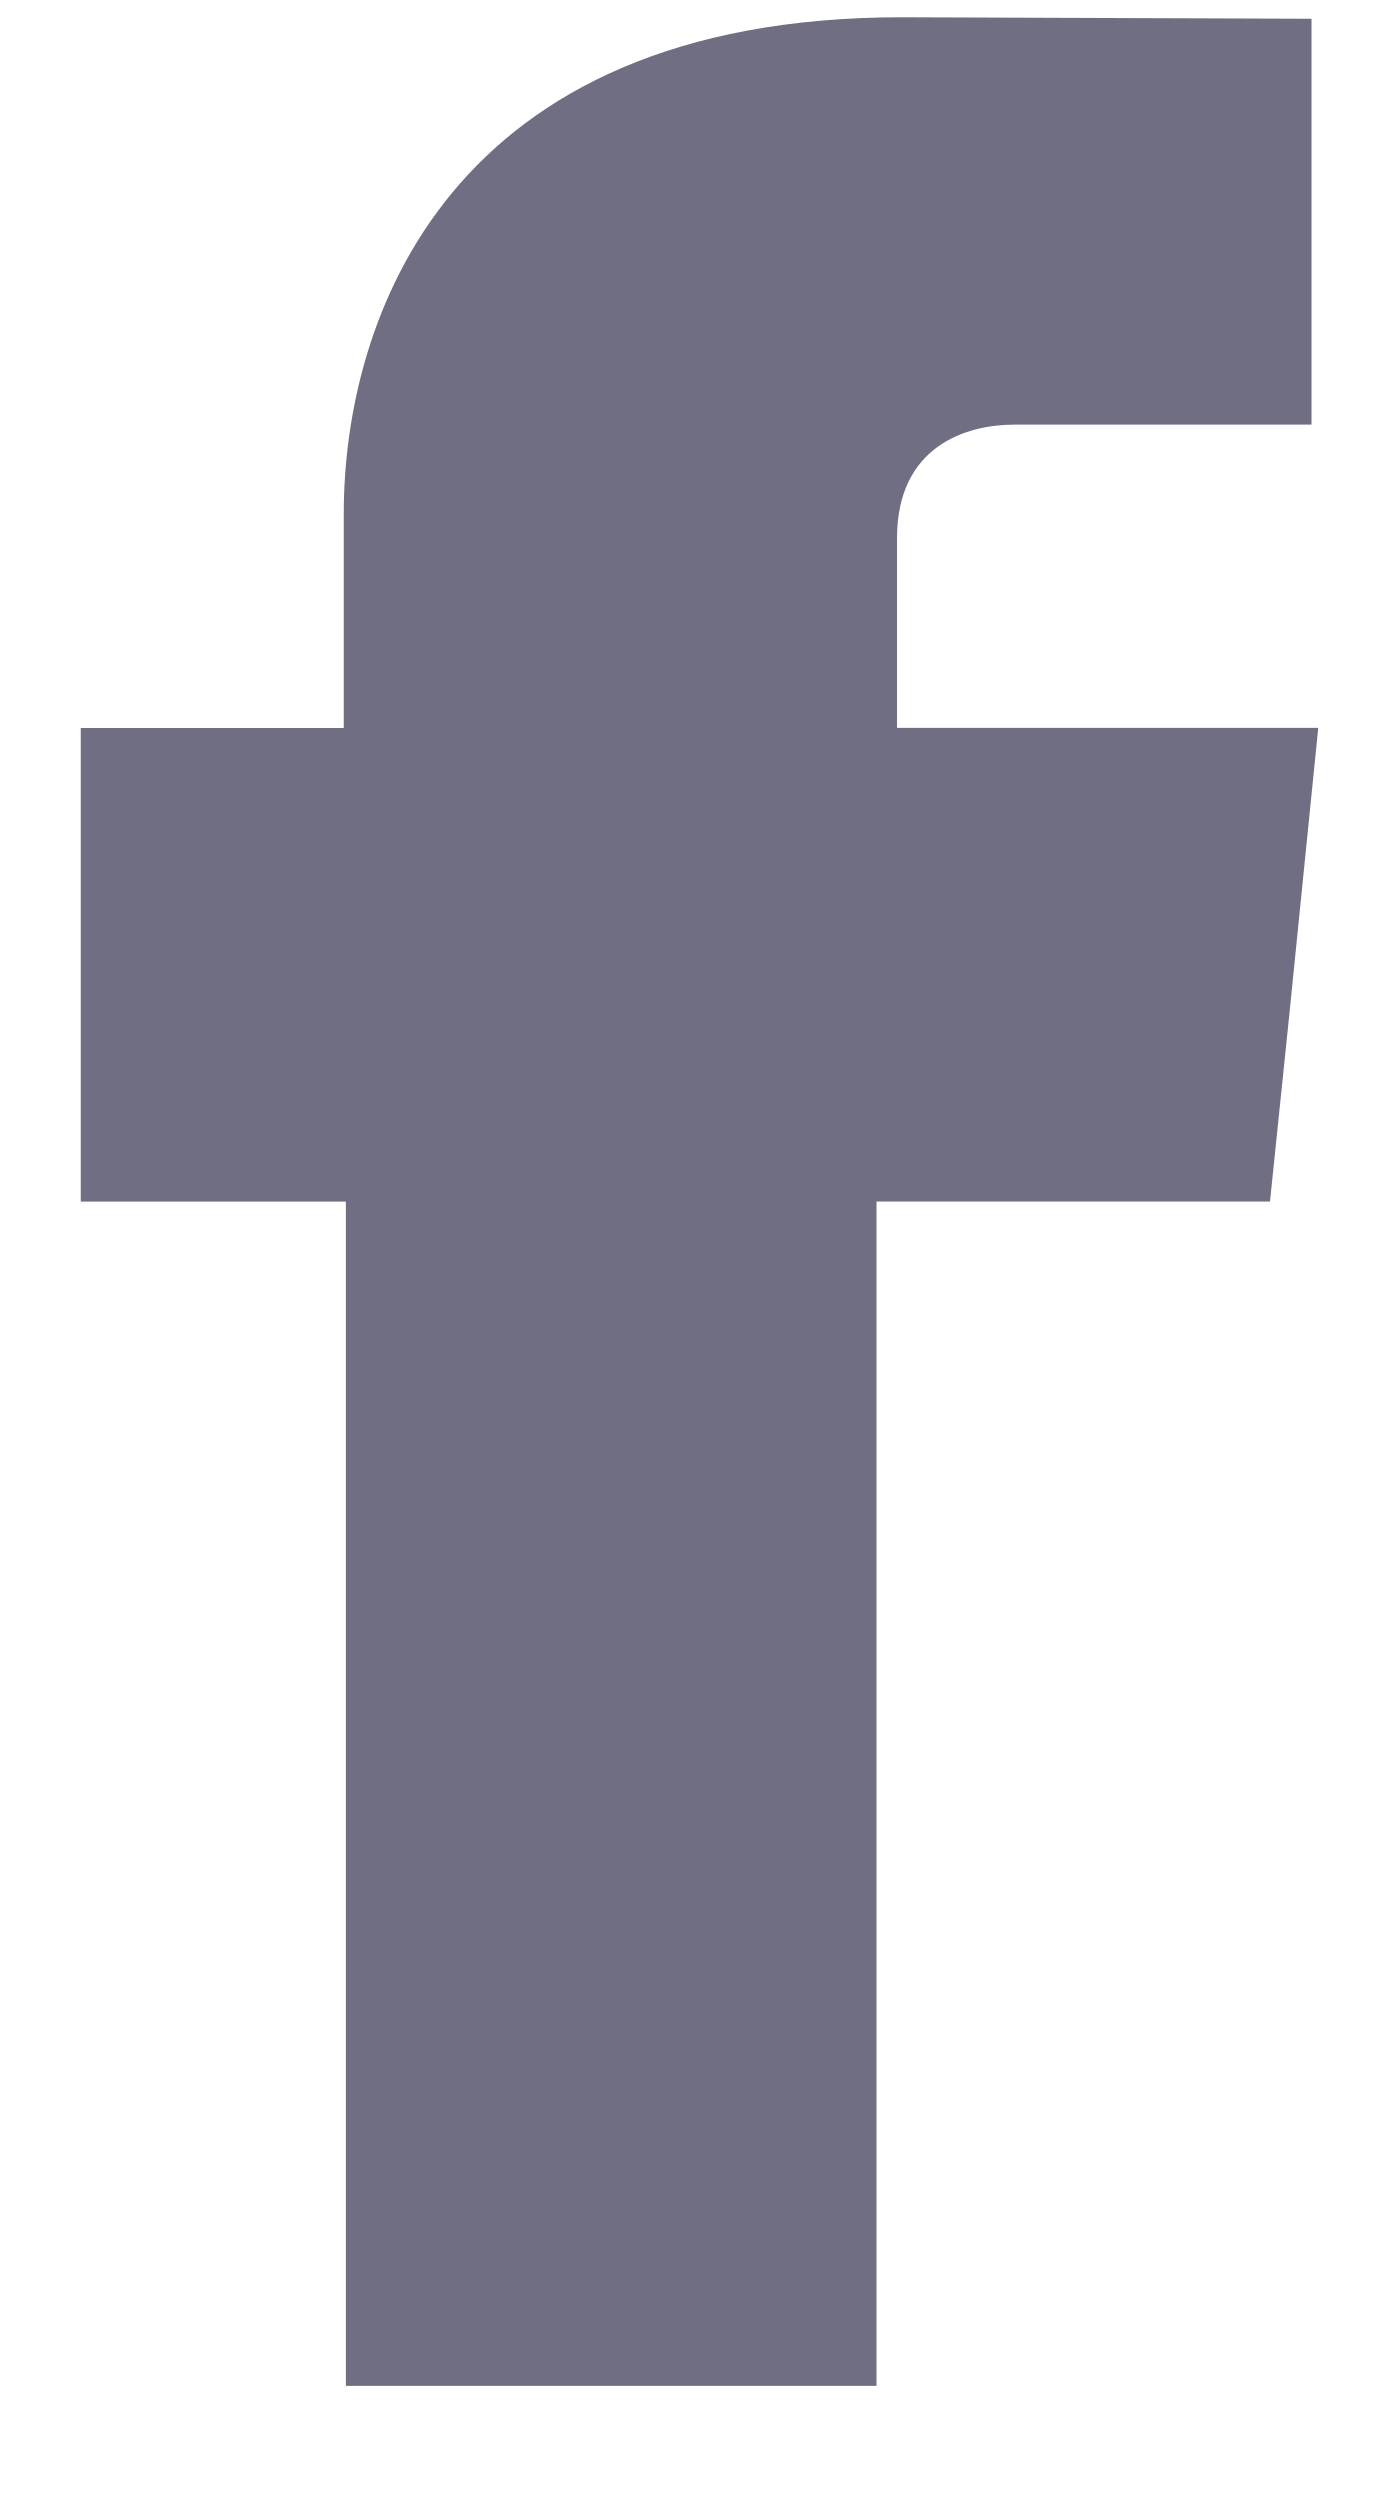
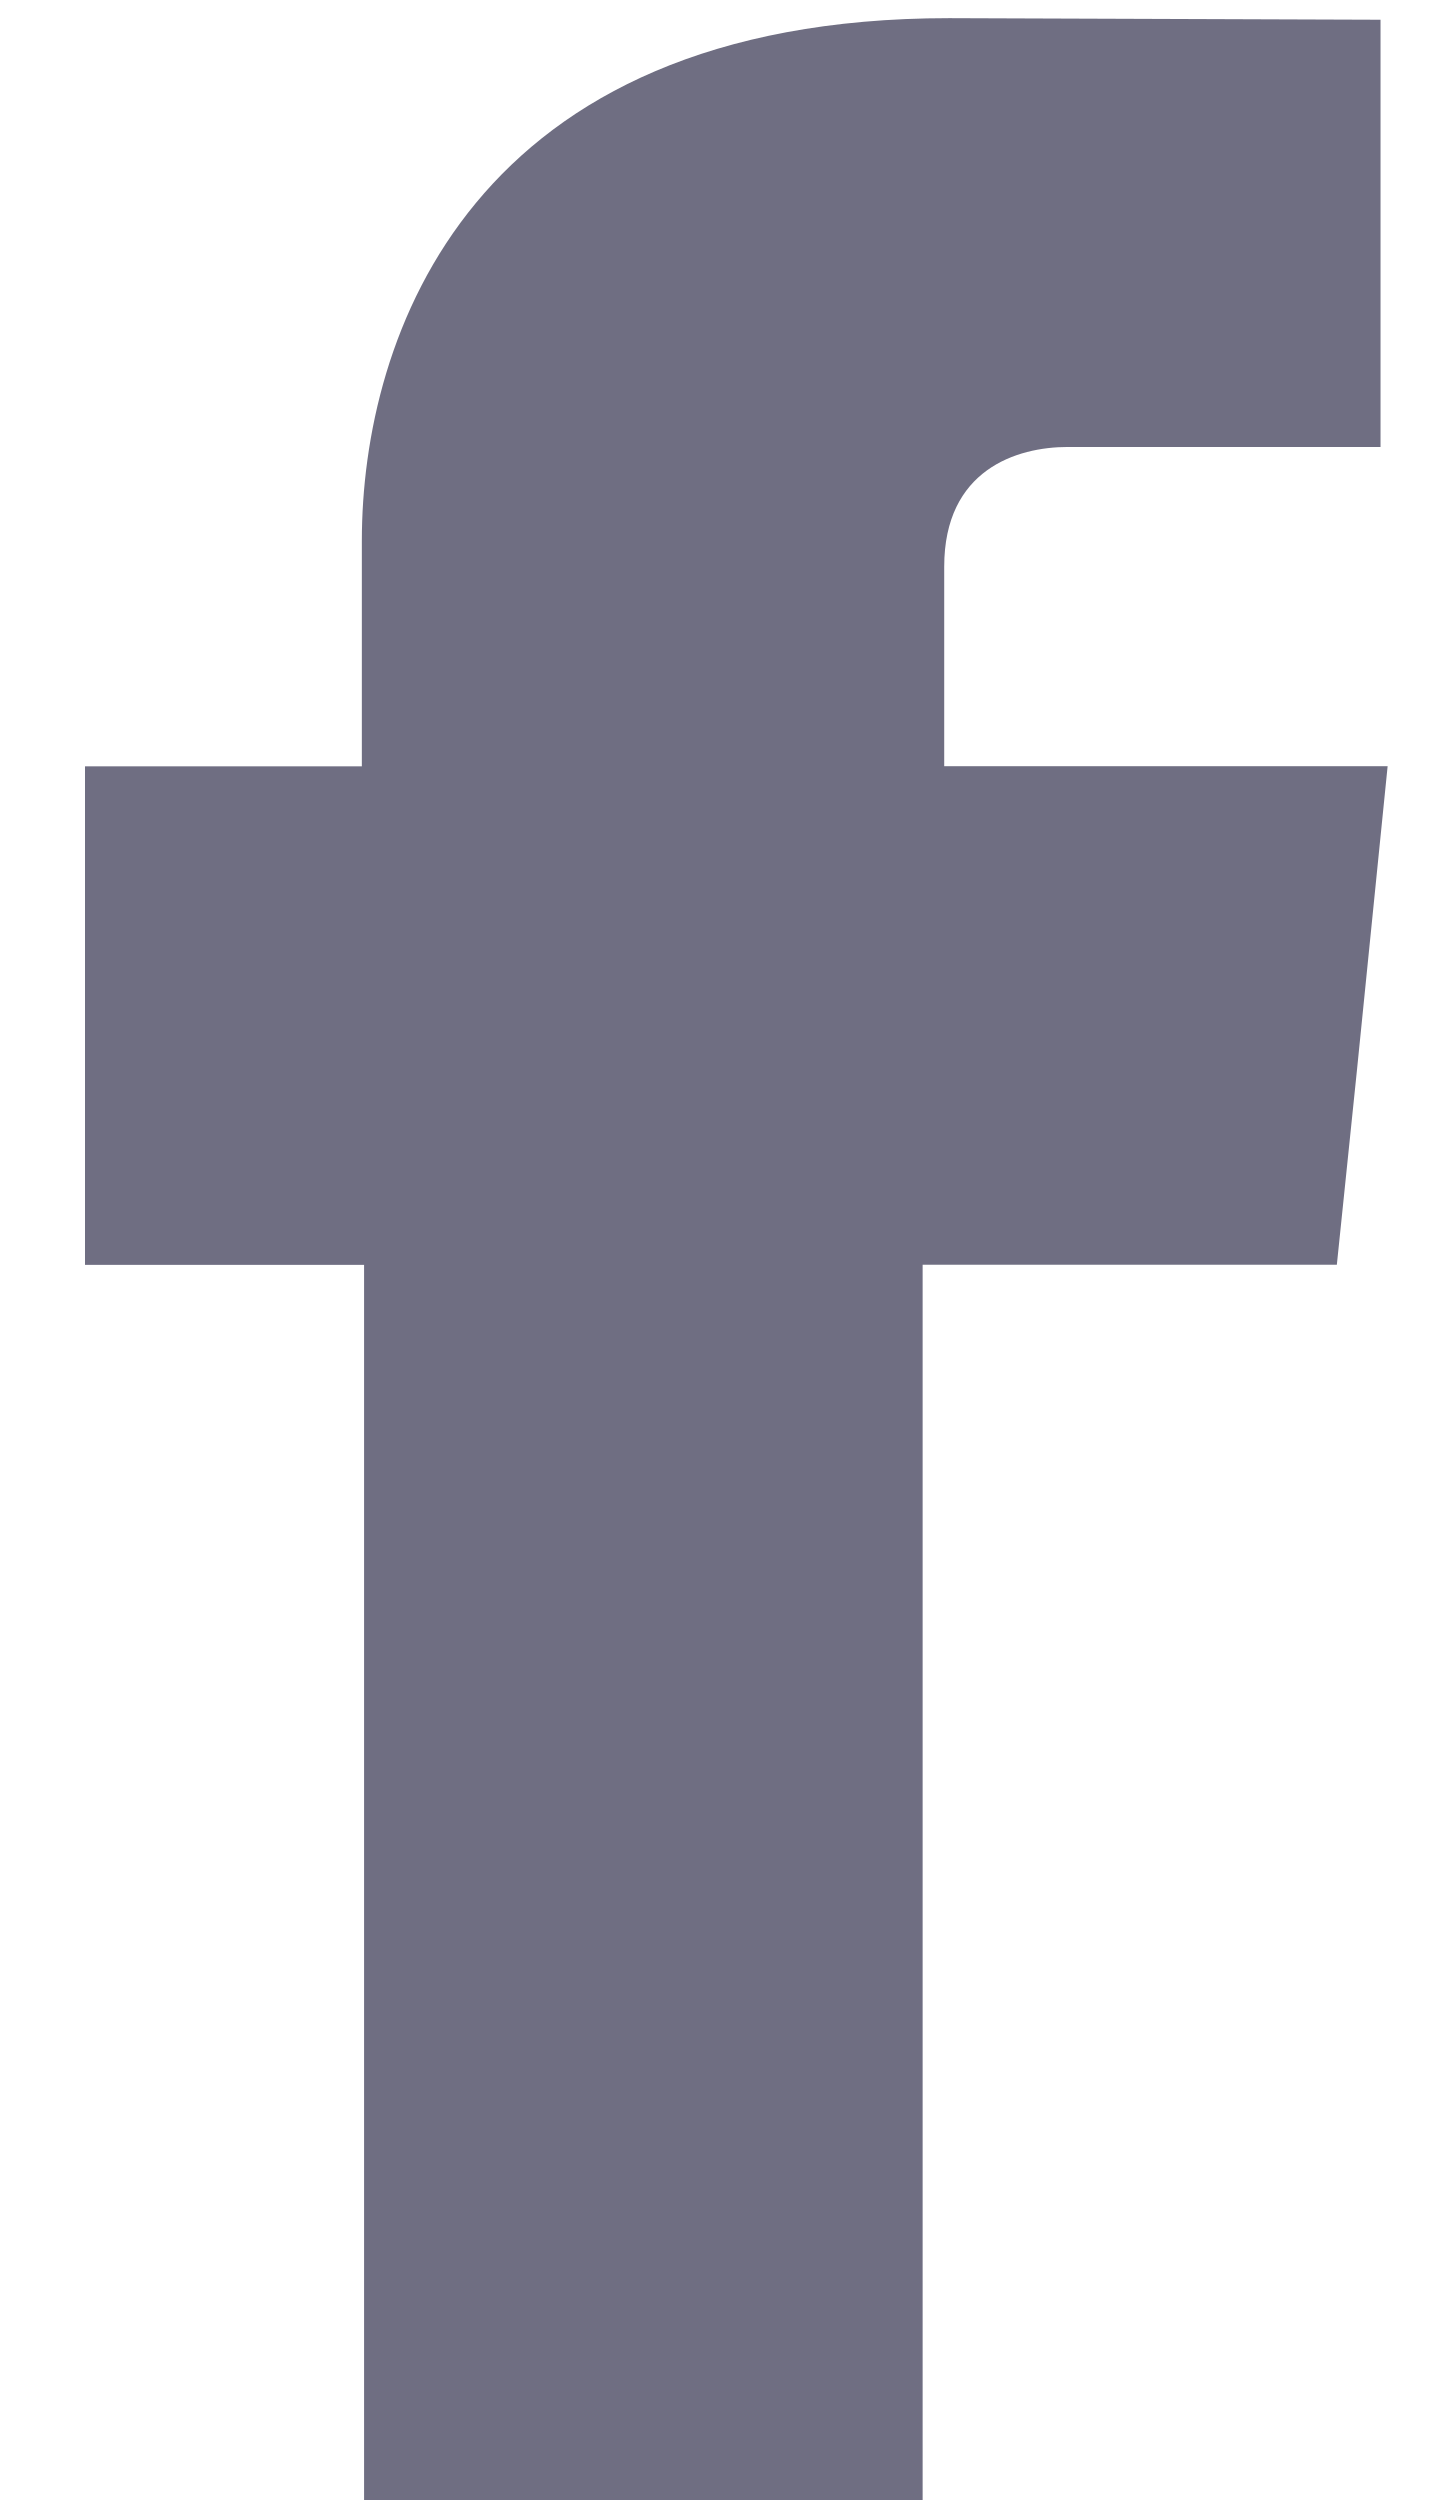
- <svg xmlns="http://www.w3.org/2000/svg" width="11" height="20" viewBox="0 0 11 20">
+ <svg xmlns="http://www.w3.org/2000/svg" viewBox="0 0 11 19">
  <path fill="#6f6e82" fill-rule="evenodd" d="M7.176 5.823V4.307c0-.738.552-.91.939-.91h2.377V.15L7.214.138C3.575.138 2.75 2.558 2.75 4.11v1.714H.646v3.789h2.121v9.474h4.245V9.612h3.148l.154-1.49.232-2.299h-3.37z" />
</svg>
